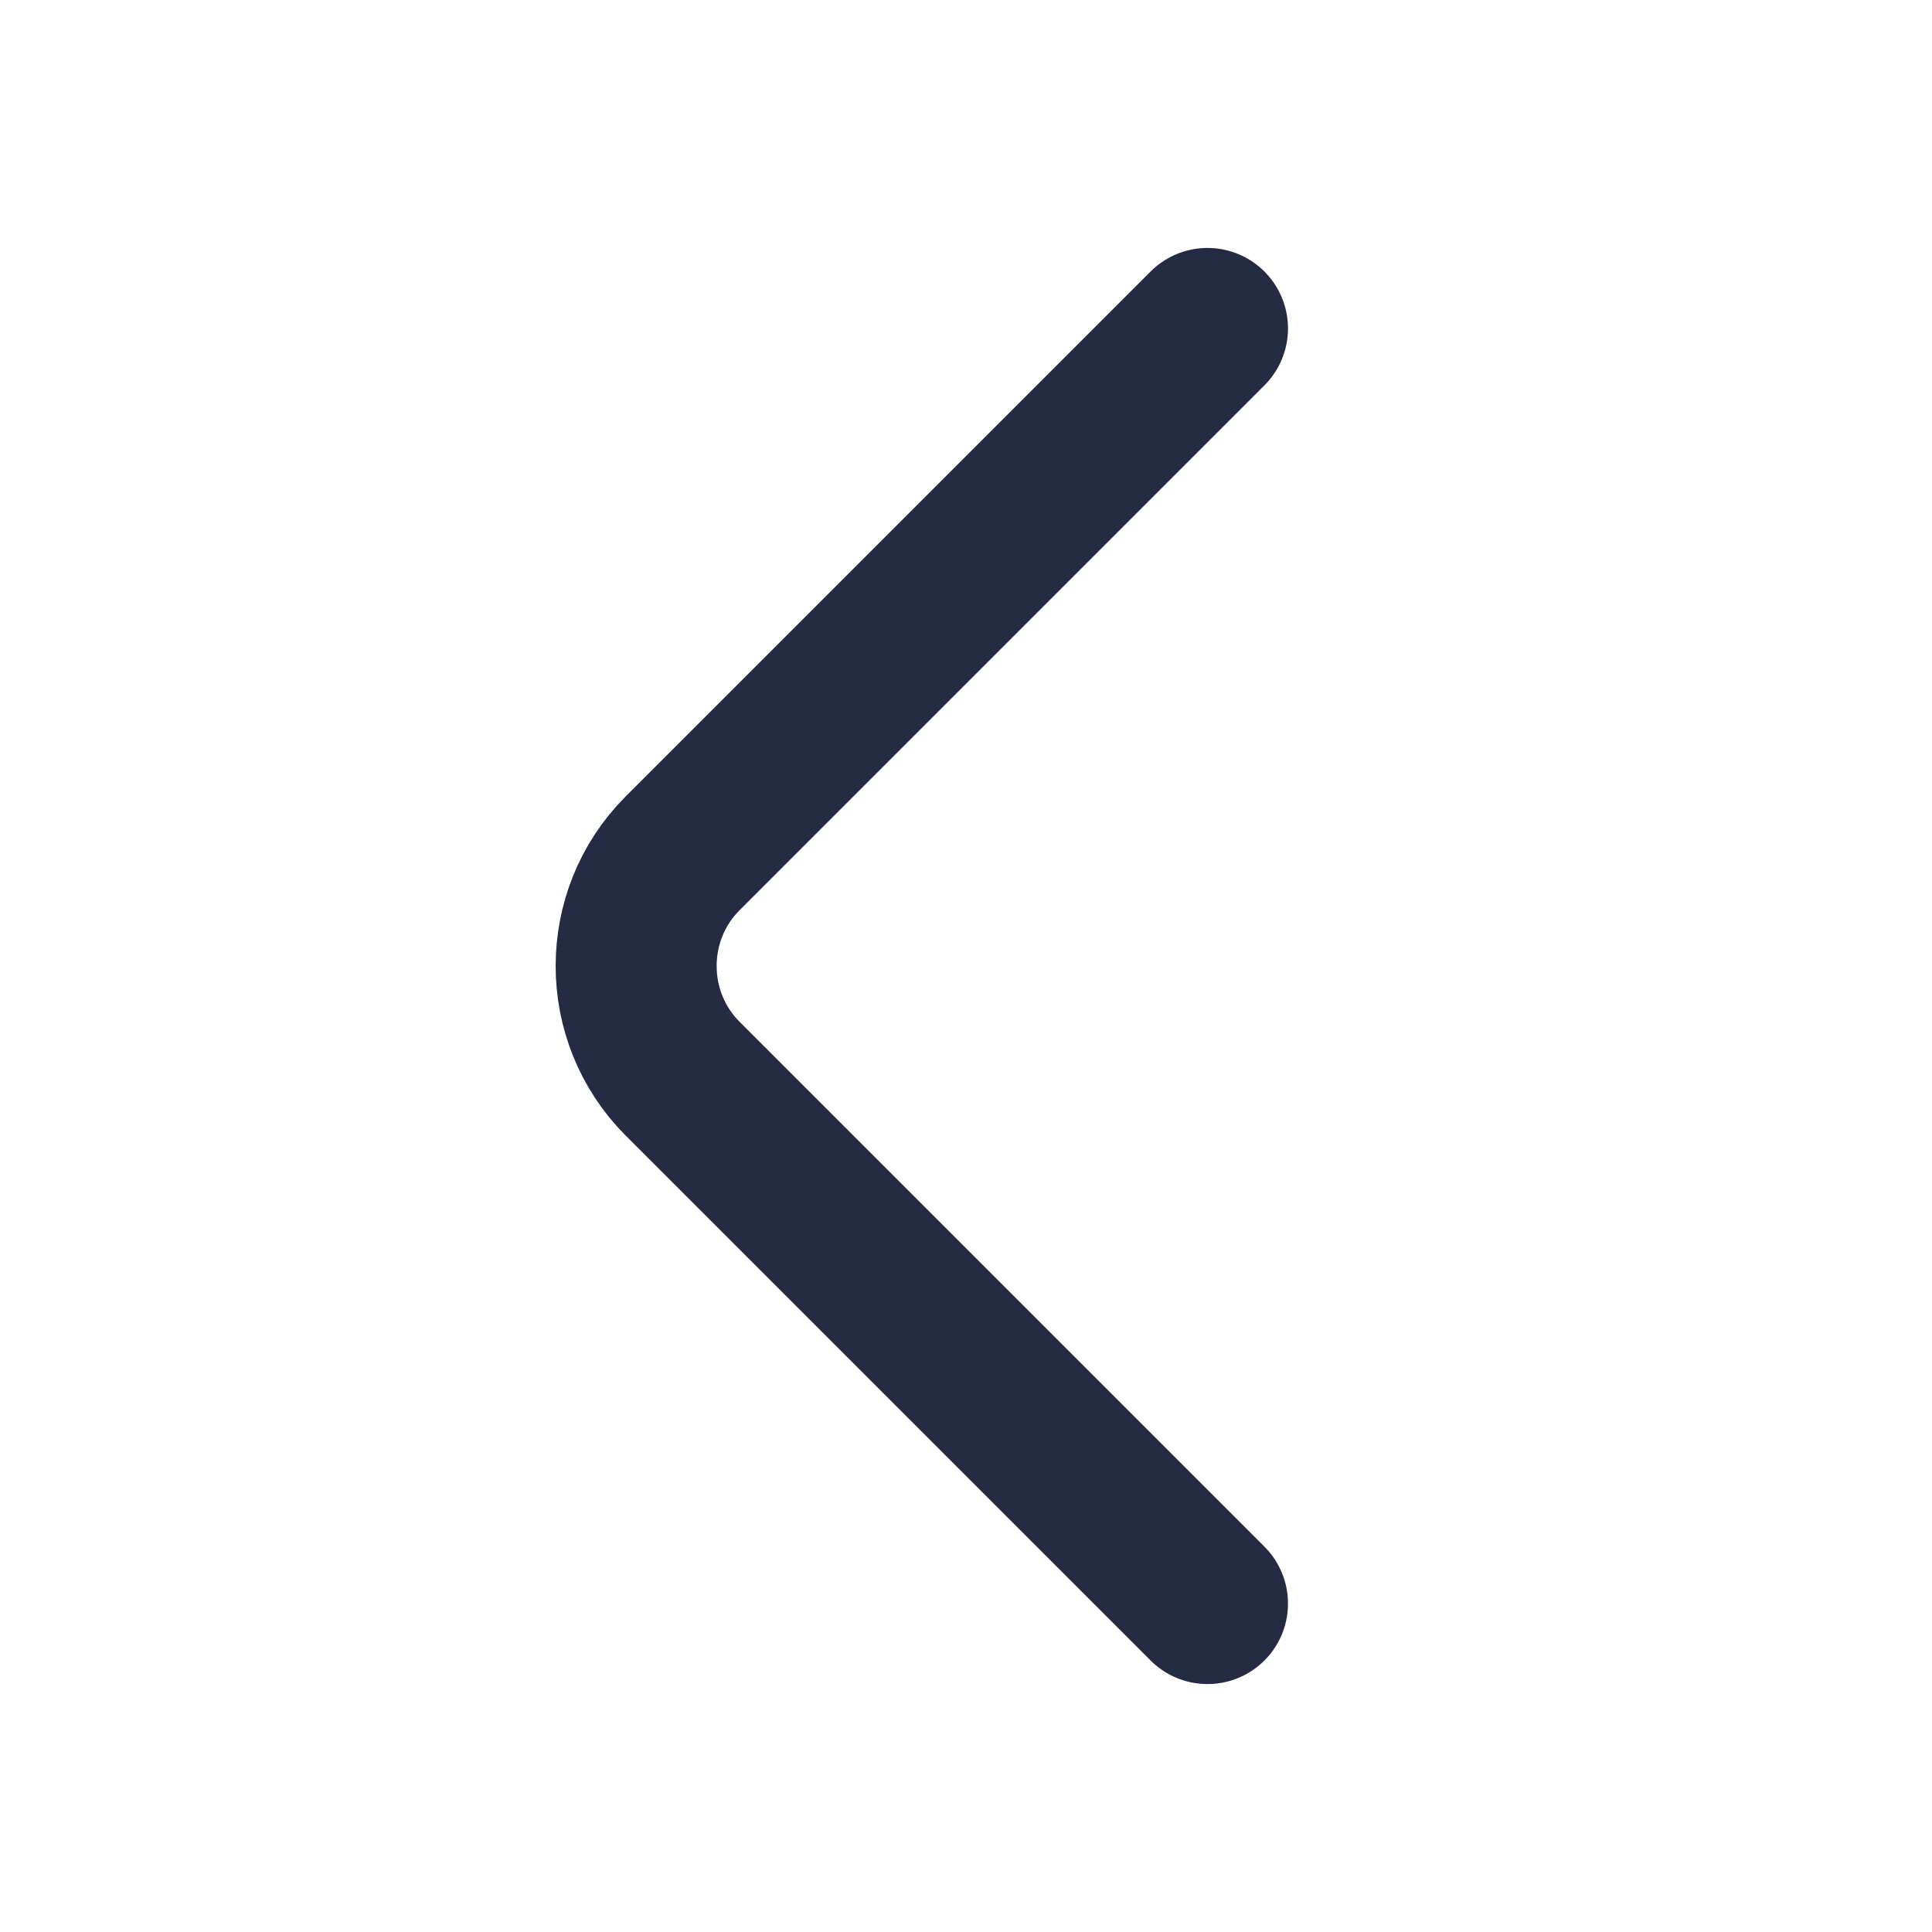
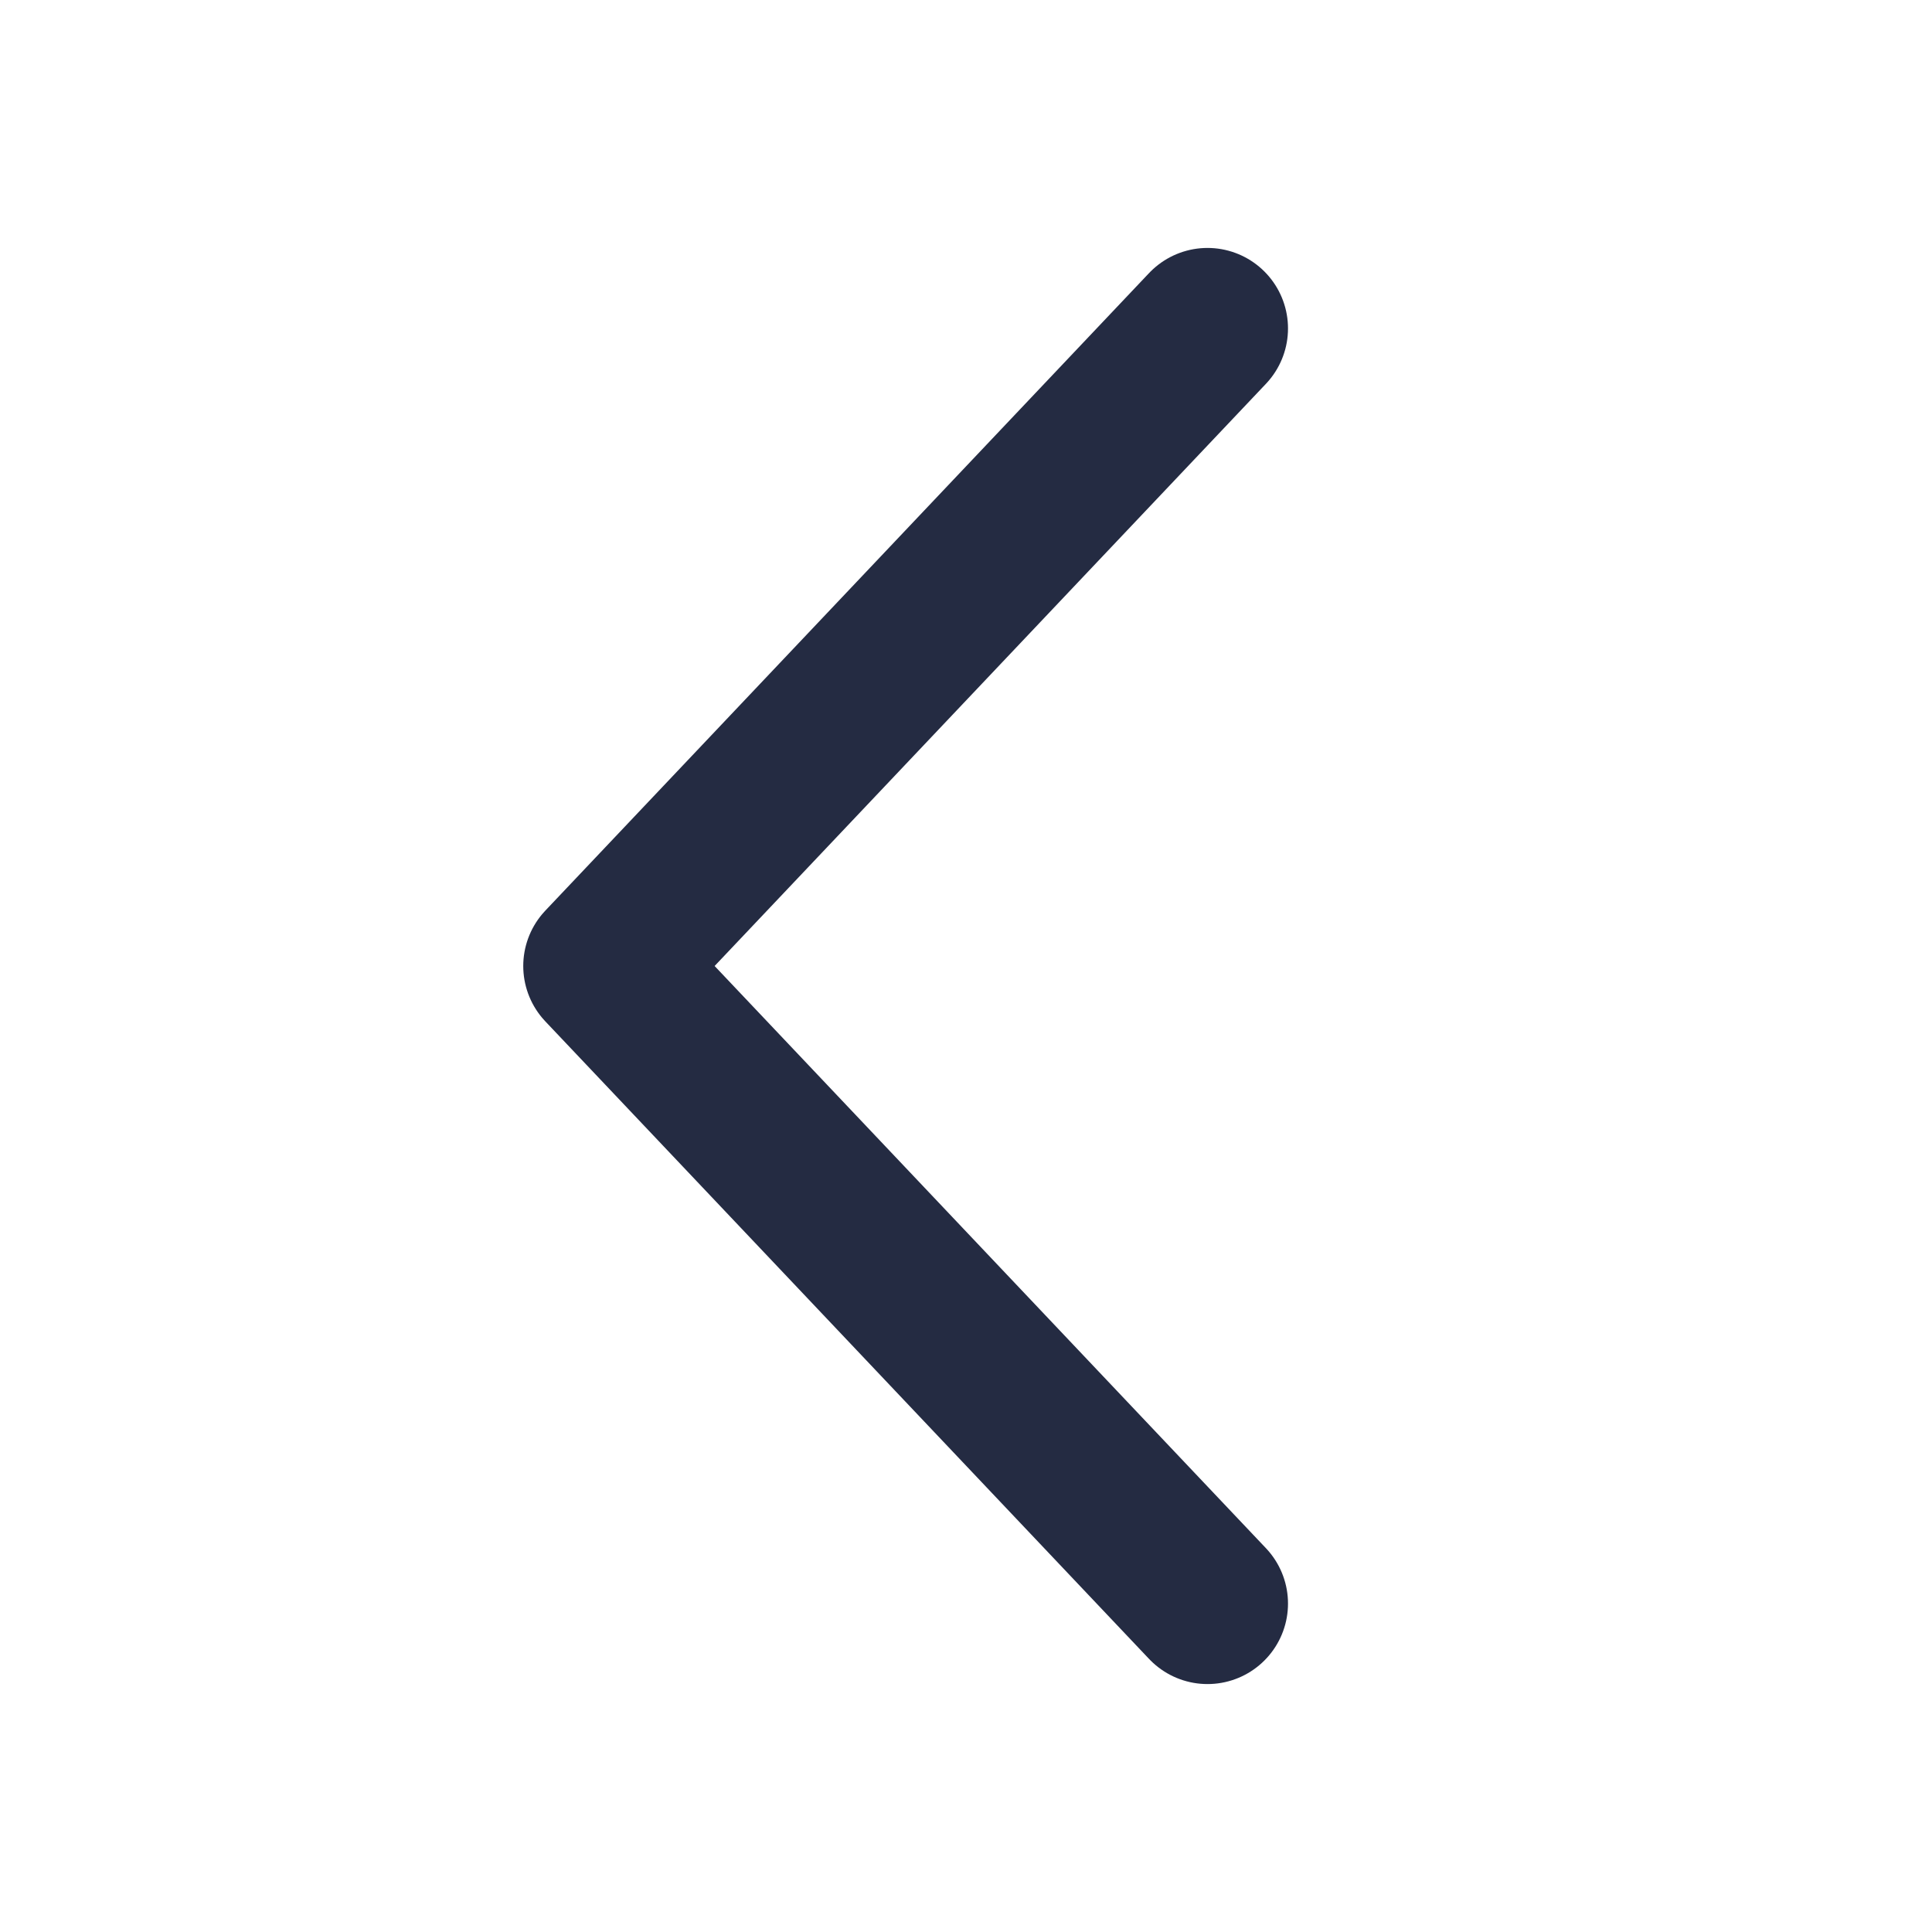
<svg xmlns="http://www.w3.org/2000/svg" width="24" height="24" viewBox="0 0 24 24" fill="none">
-   <path d="M15 19.92L8.48 13.4C7.71 12.63 7.71 11.37 8.48 10.6L15 4.08" stroke="#242B42" stroke-width="2" stroke-miterlimit="10" stroke-linecap="round" stroke-linejoin="round" />
+   <path d="M15 19.92L7.5 12L15 4.08" stroke="#242B42" stroke-width="2" stroke-miterlimit="10" stroke-linecap="round" stroke-linejoin="round" />
</svg>
